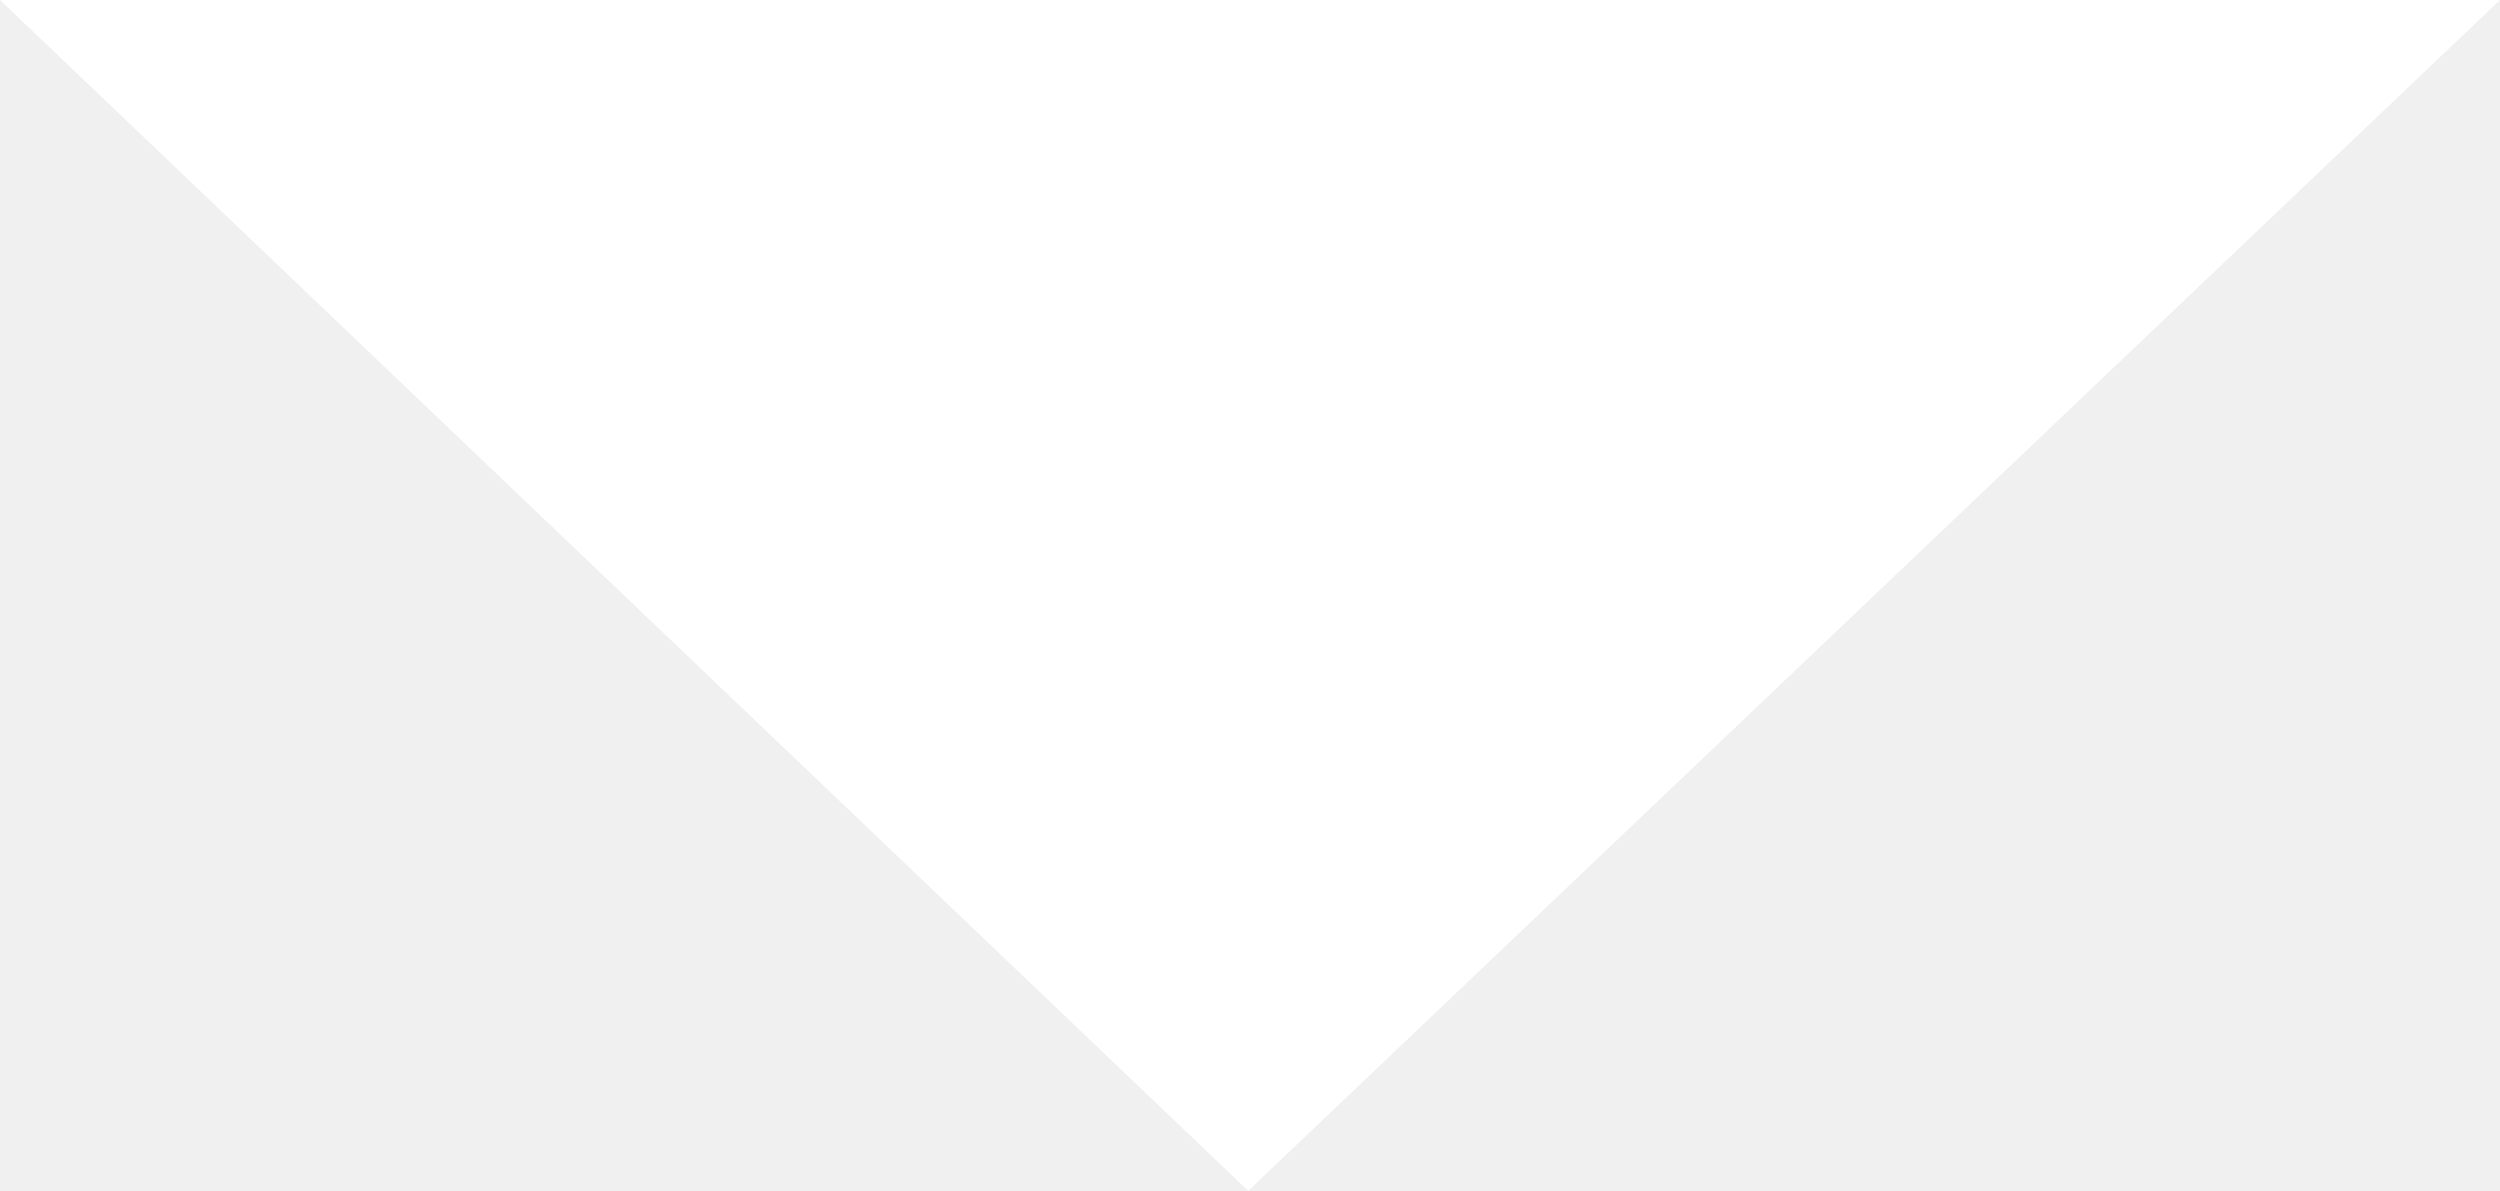
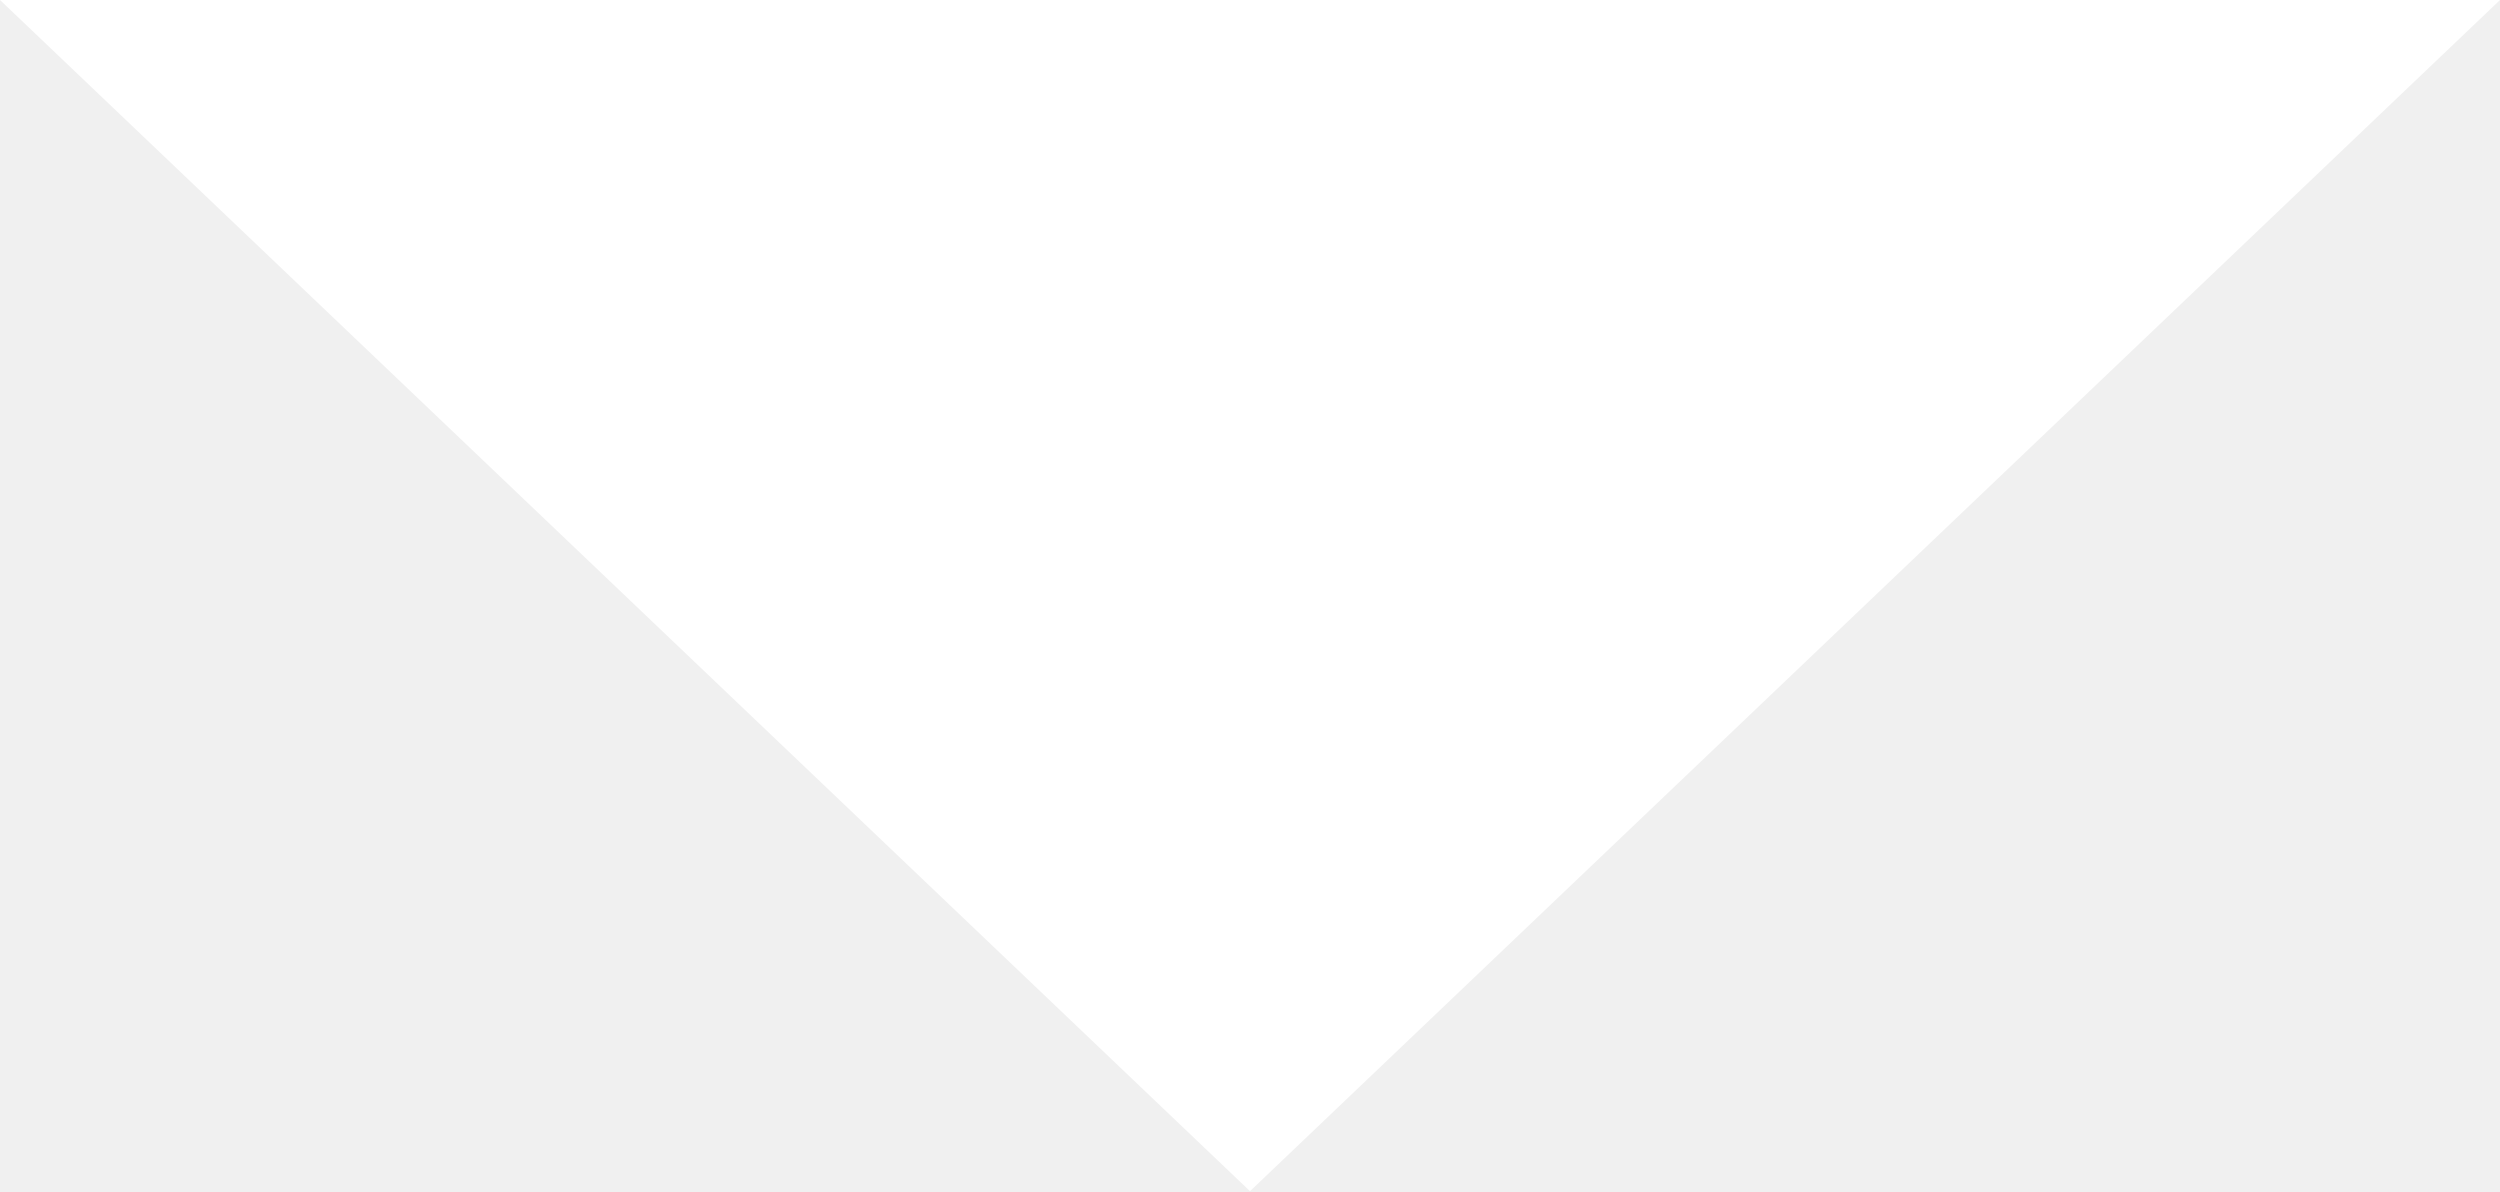
- <svg xmlns="http://www.w3.org/2000/svg" id="b" data-name="圖層 2" width="6.97" height="3.32" viewBox="0 0 6.97 3.32">
+ <svg xmlns="http://www.w3.org/2000/svg" id="b" data-name="圖層 2" width="17" height="8.1" viewBox="0 0 17 8.1">
  <defs>
    <style>
      .d {
        fill: #fff;
      }
    </style>
  </defs>
-   <g id="c" data-name="文字">
-     <polygon class="d" points="6.97 0 3.48 3.32 0 0 6.97 0" />
+   <g id="c" data-name="bar">
+     <polygon class="d" points="17 0 8.5 8.1 0 0 17 0" />
  </g>
</svg>
